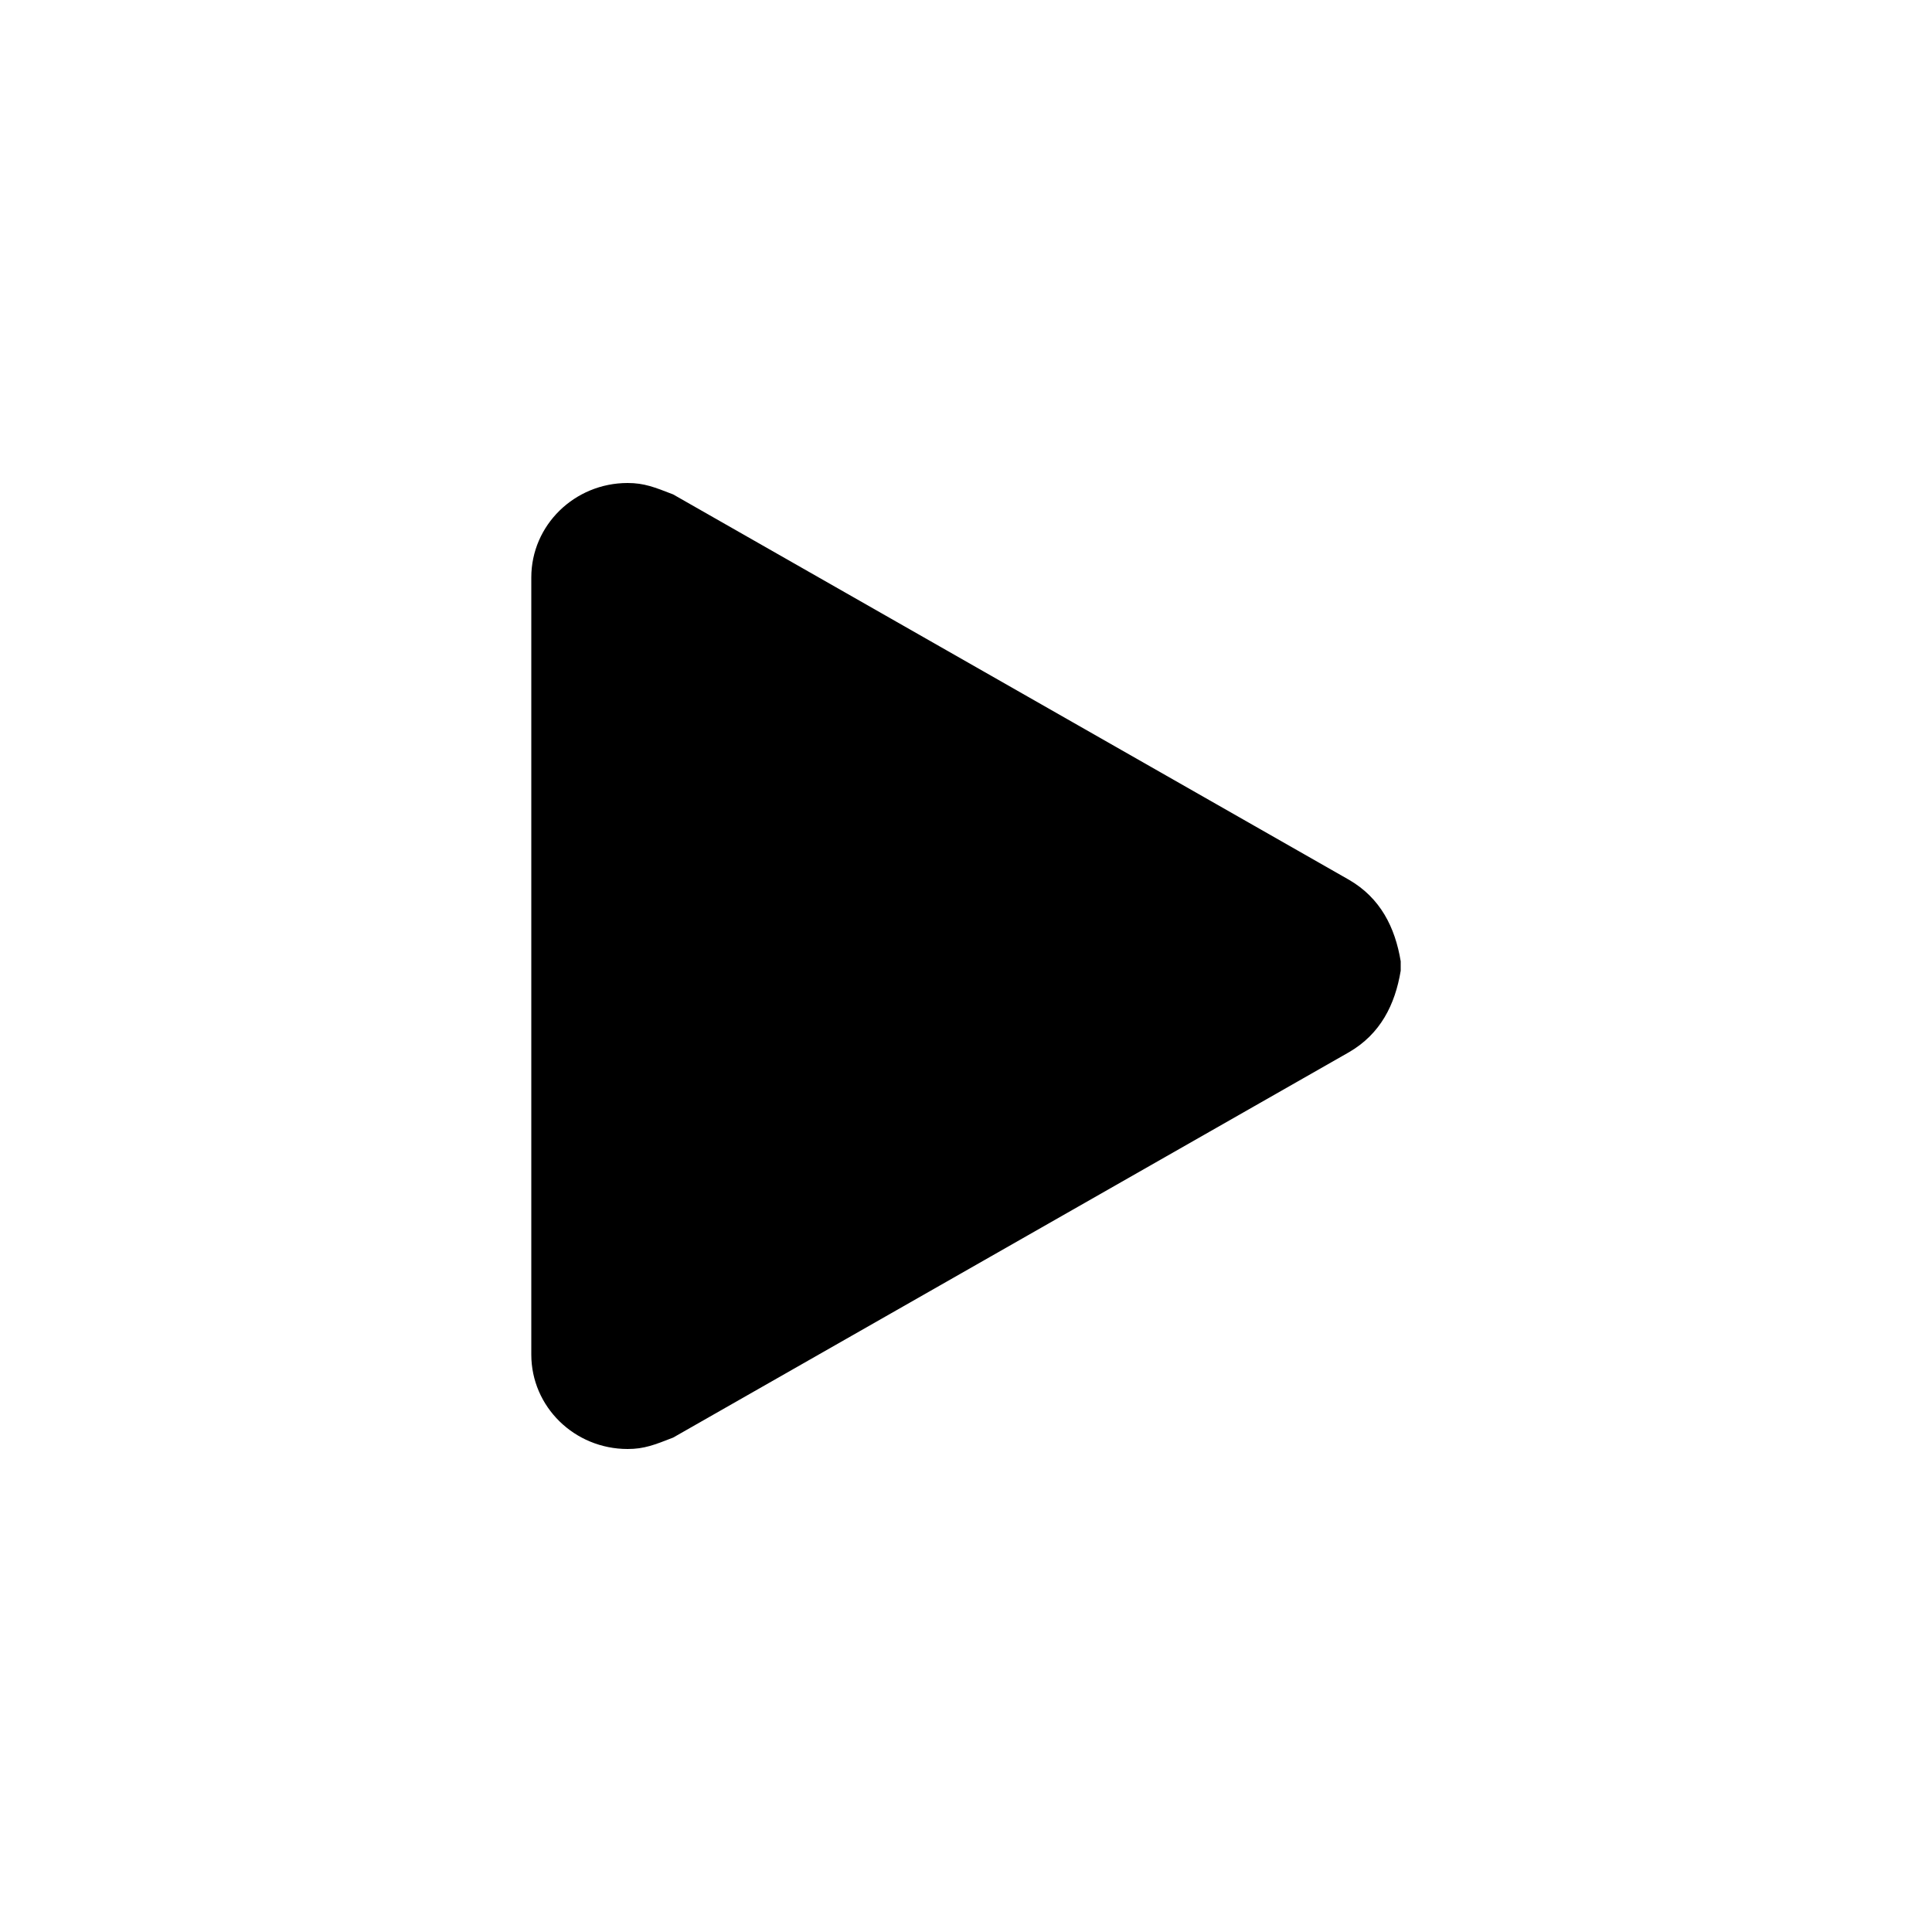
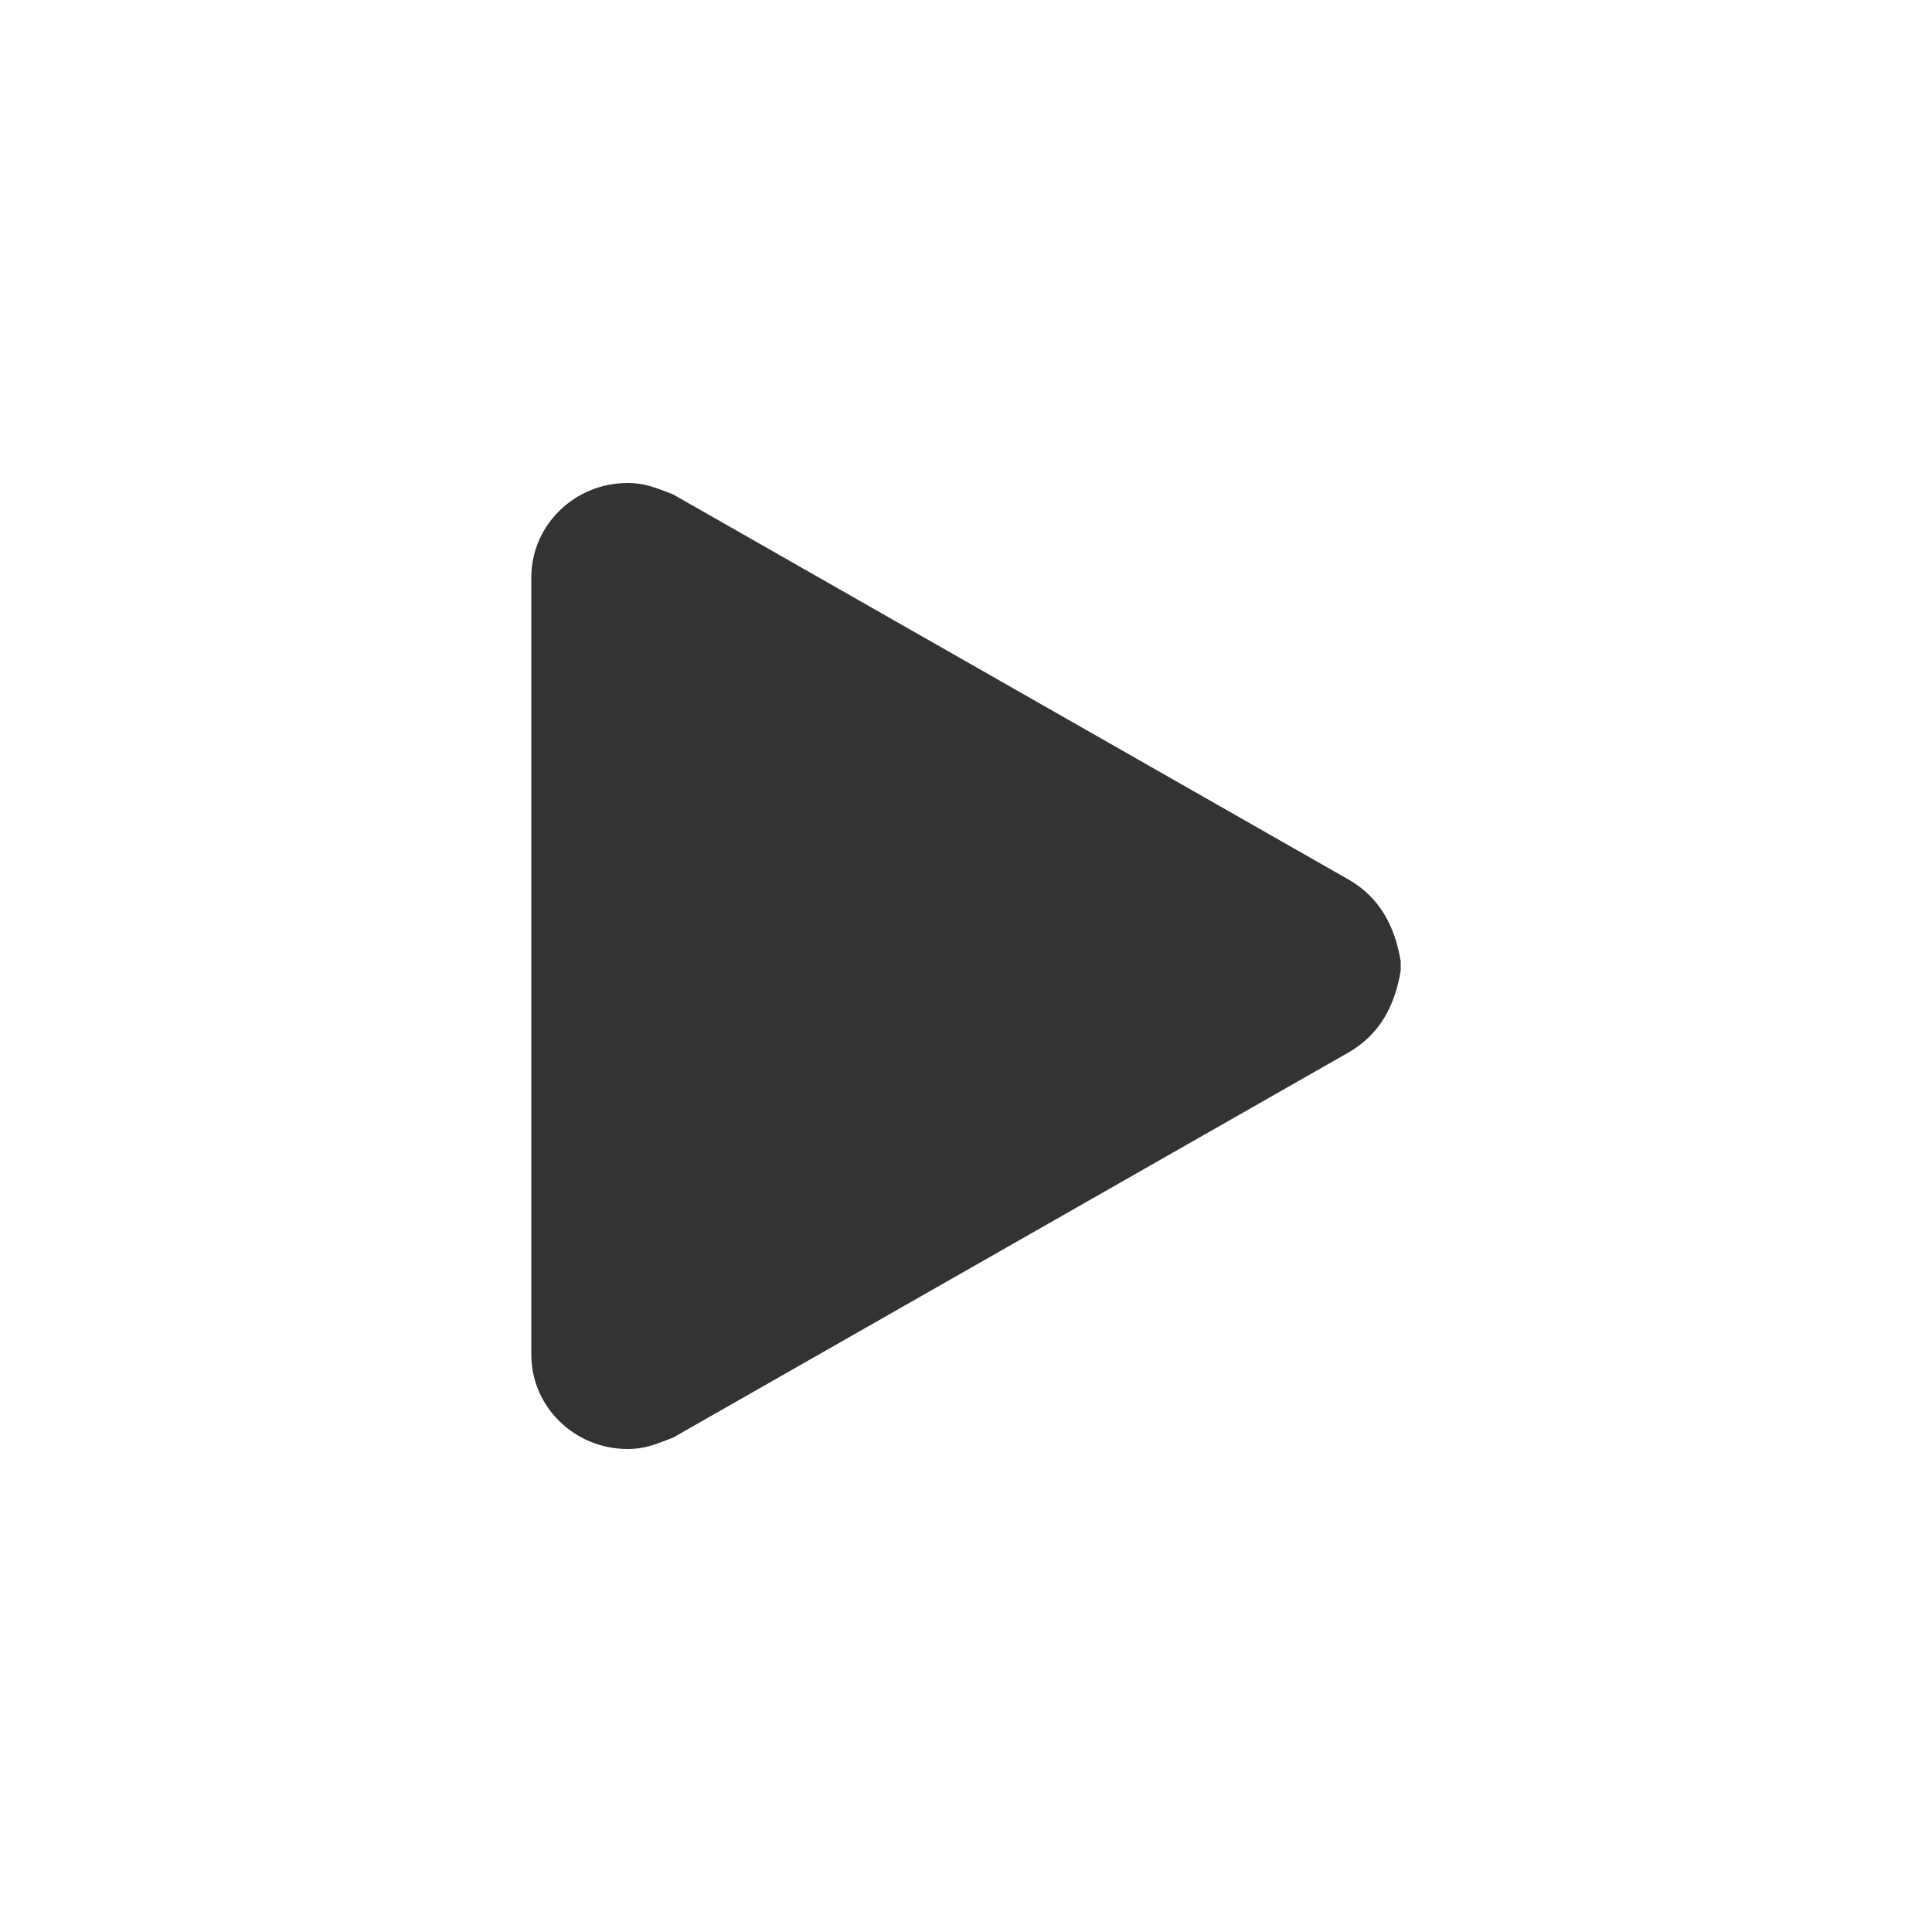
<svg xmlns="http://www.w3.org/2000/svg" width="40px" height="40px" viewBox="0 0 40 40" version="1.1">
  <defs />
  <g id="Eve" stroke="none" stroke-width="1" fill="none" fill-rule="evenodd">
-     <g id="play-dark" fill="#000000">
+     <g id="play-dark" fill="#333333">
      <path d="M11,11.955 C11,10.875 11.893,10 12.995,10 C13.337,10 13.554,10.088 13.936,10.236 L27.931,18.216 C28.582,18.594 28.884,19.202 29,19.902 L29,20.098 C28.884,20.798 28.582,21.406 27.931,21.784 L13.936,29.764 C13.554,29.913 13.337,30 12.995,30 C11.893,30 11,29.125 11,28.045 L11,11.955 L11,11.955 L11,11.955 Z" id="Shape" />
    </g>
  </g>
</svg>
